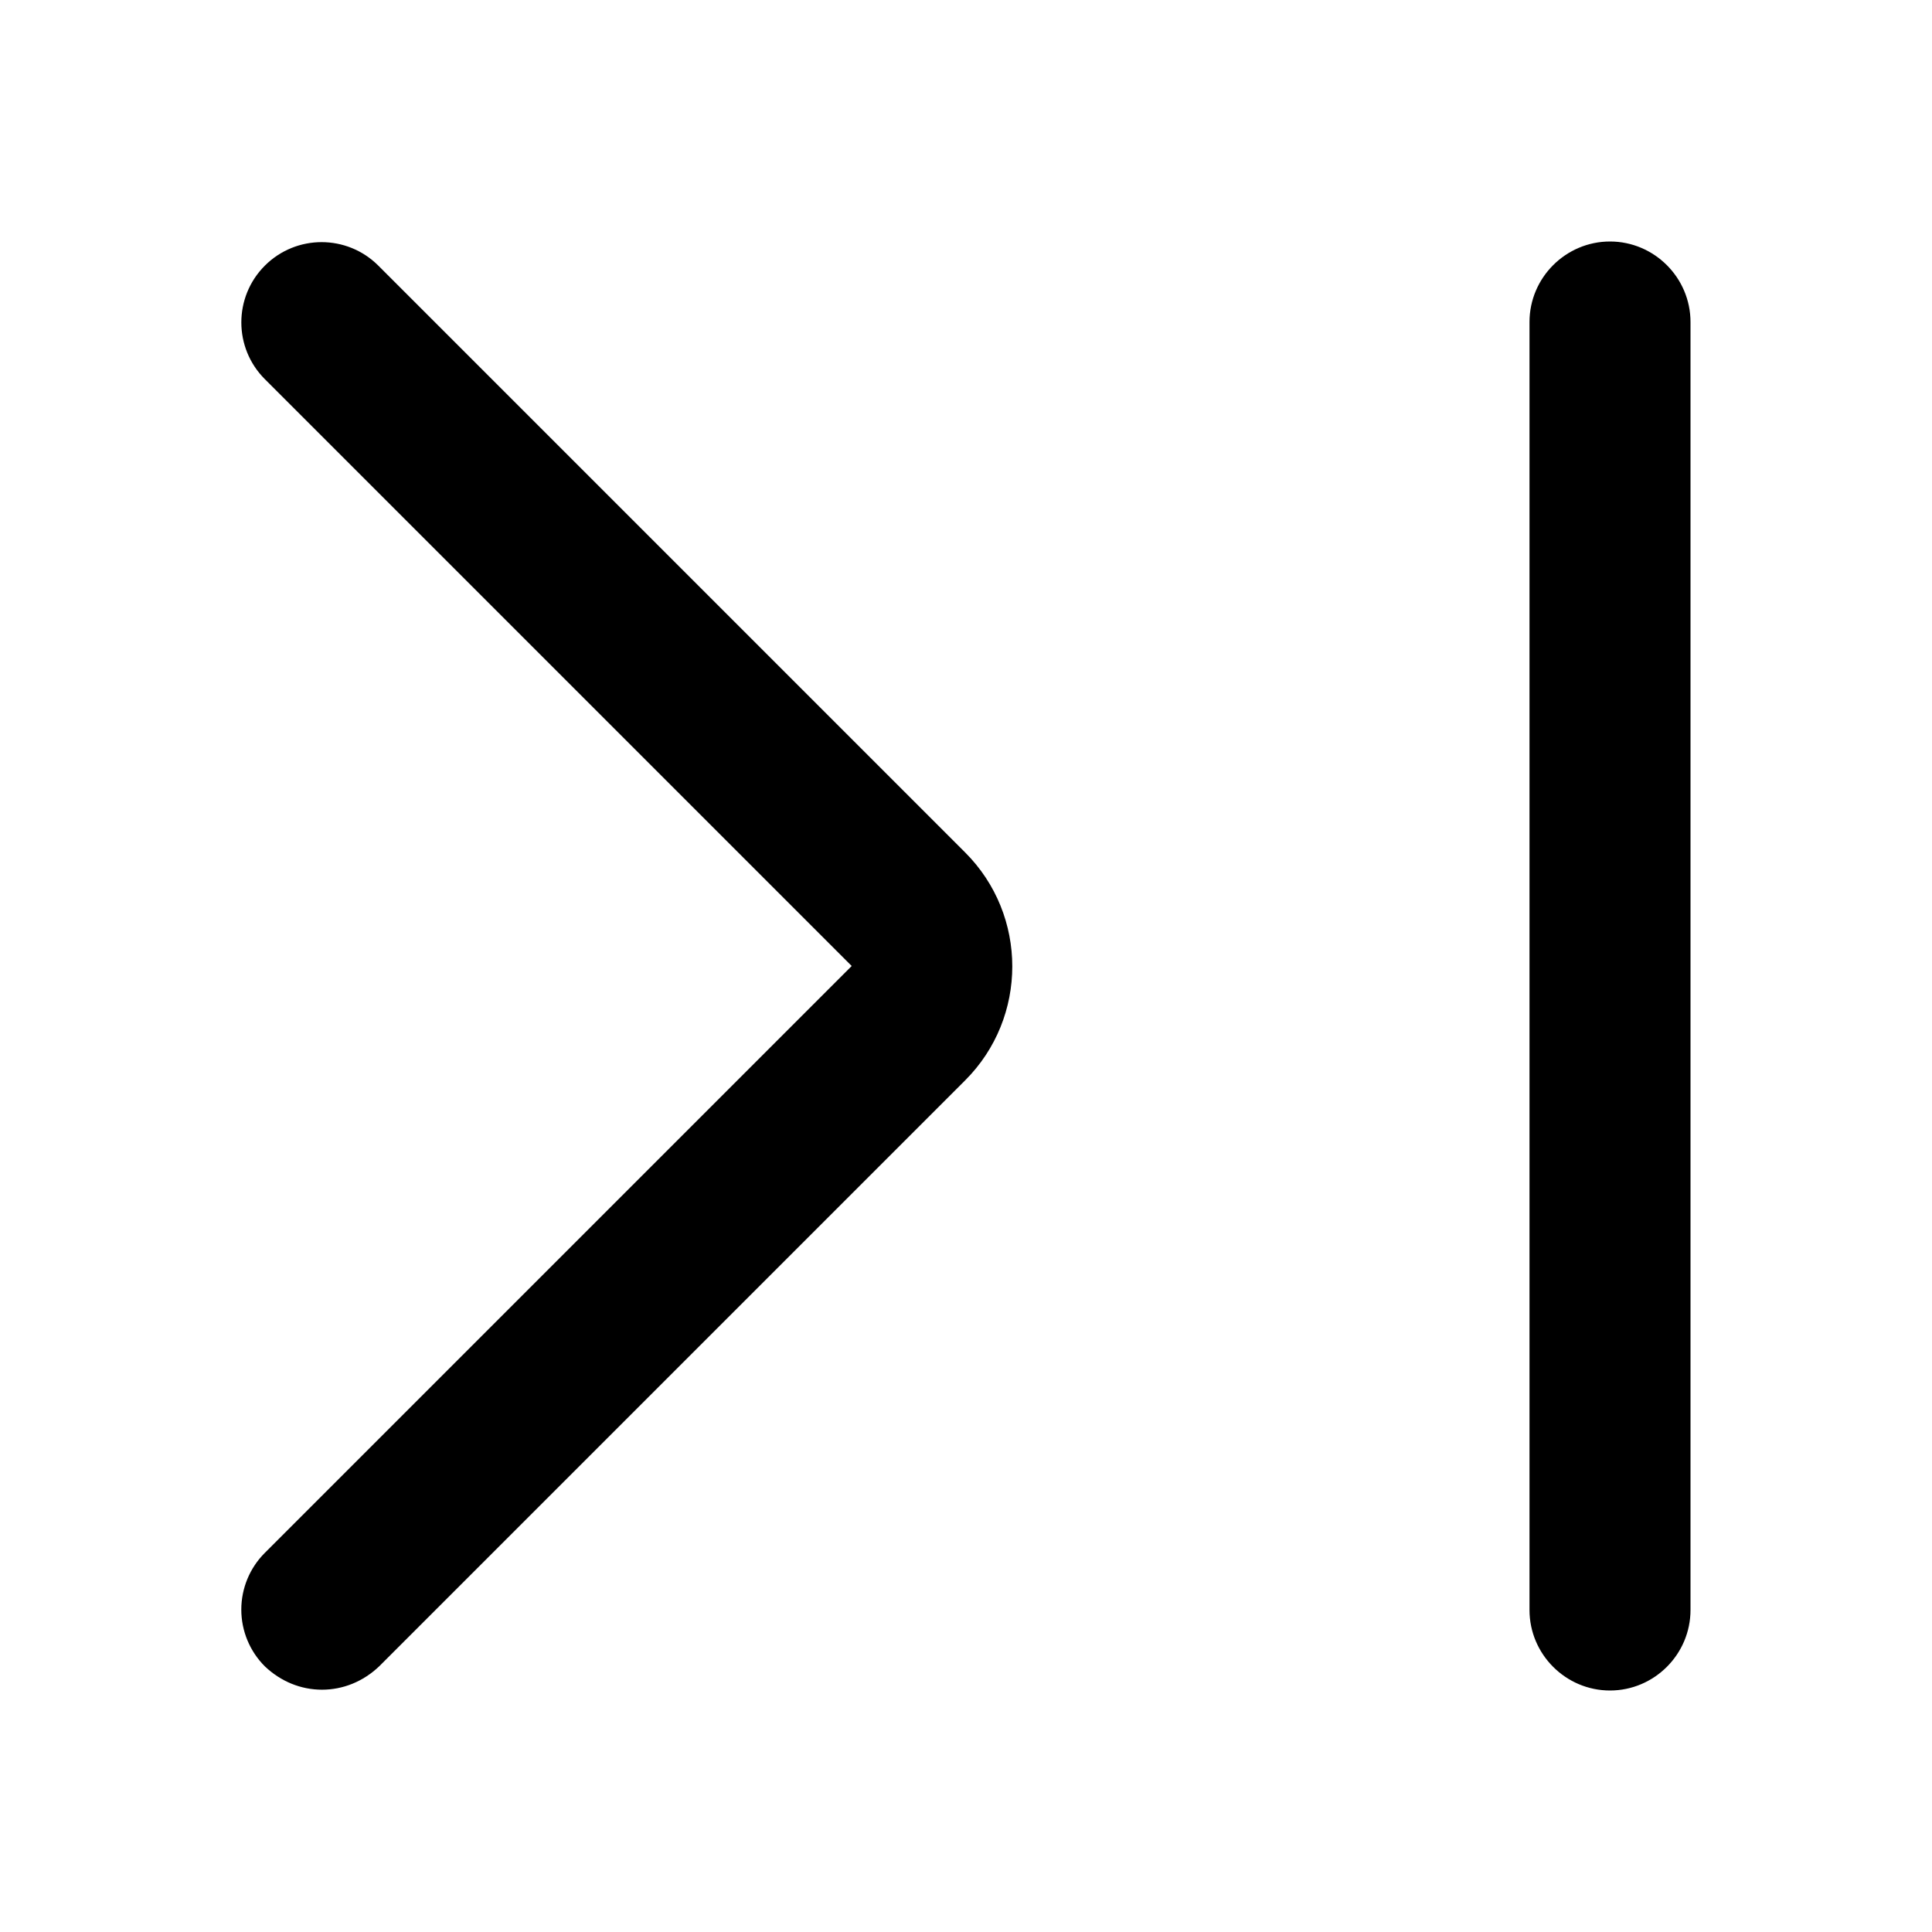
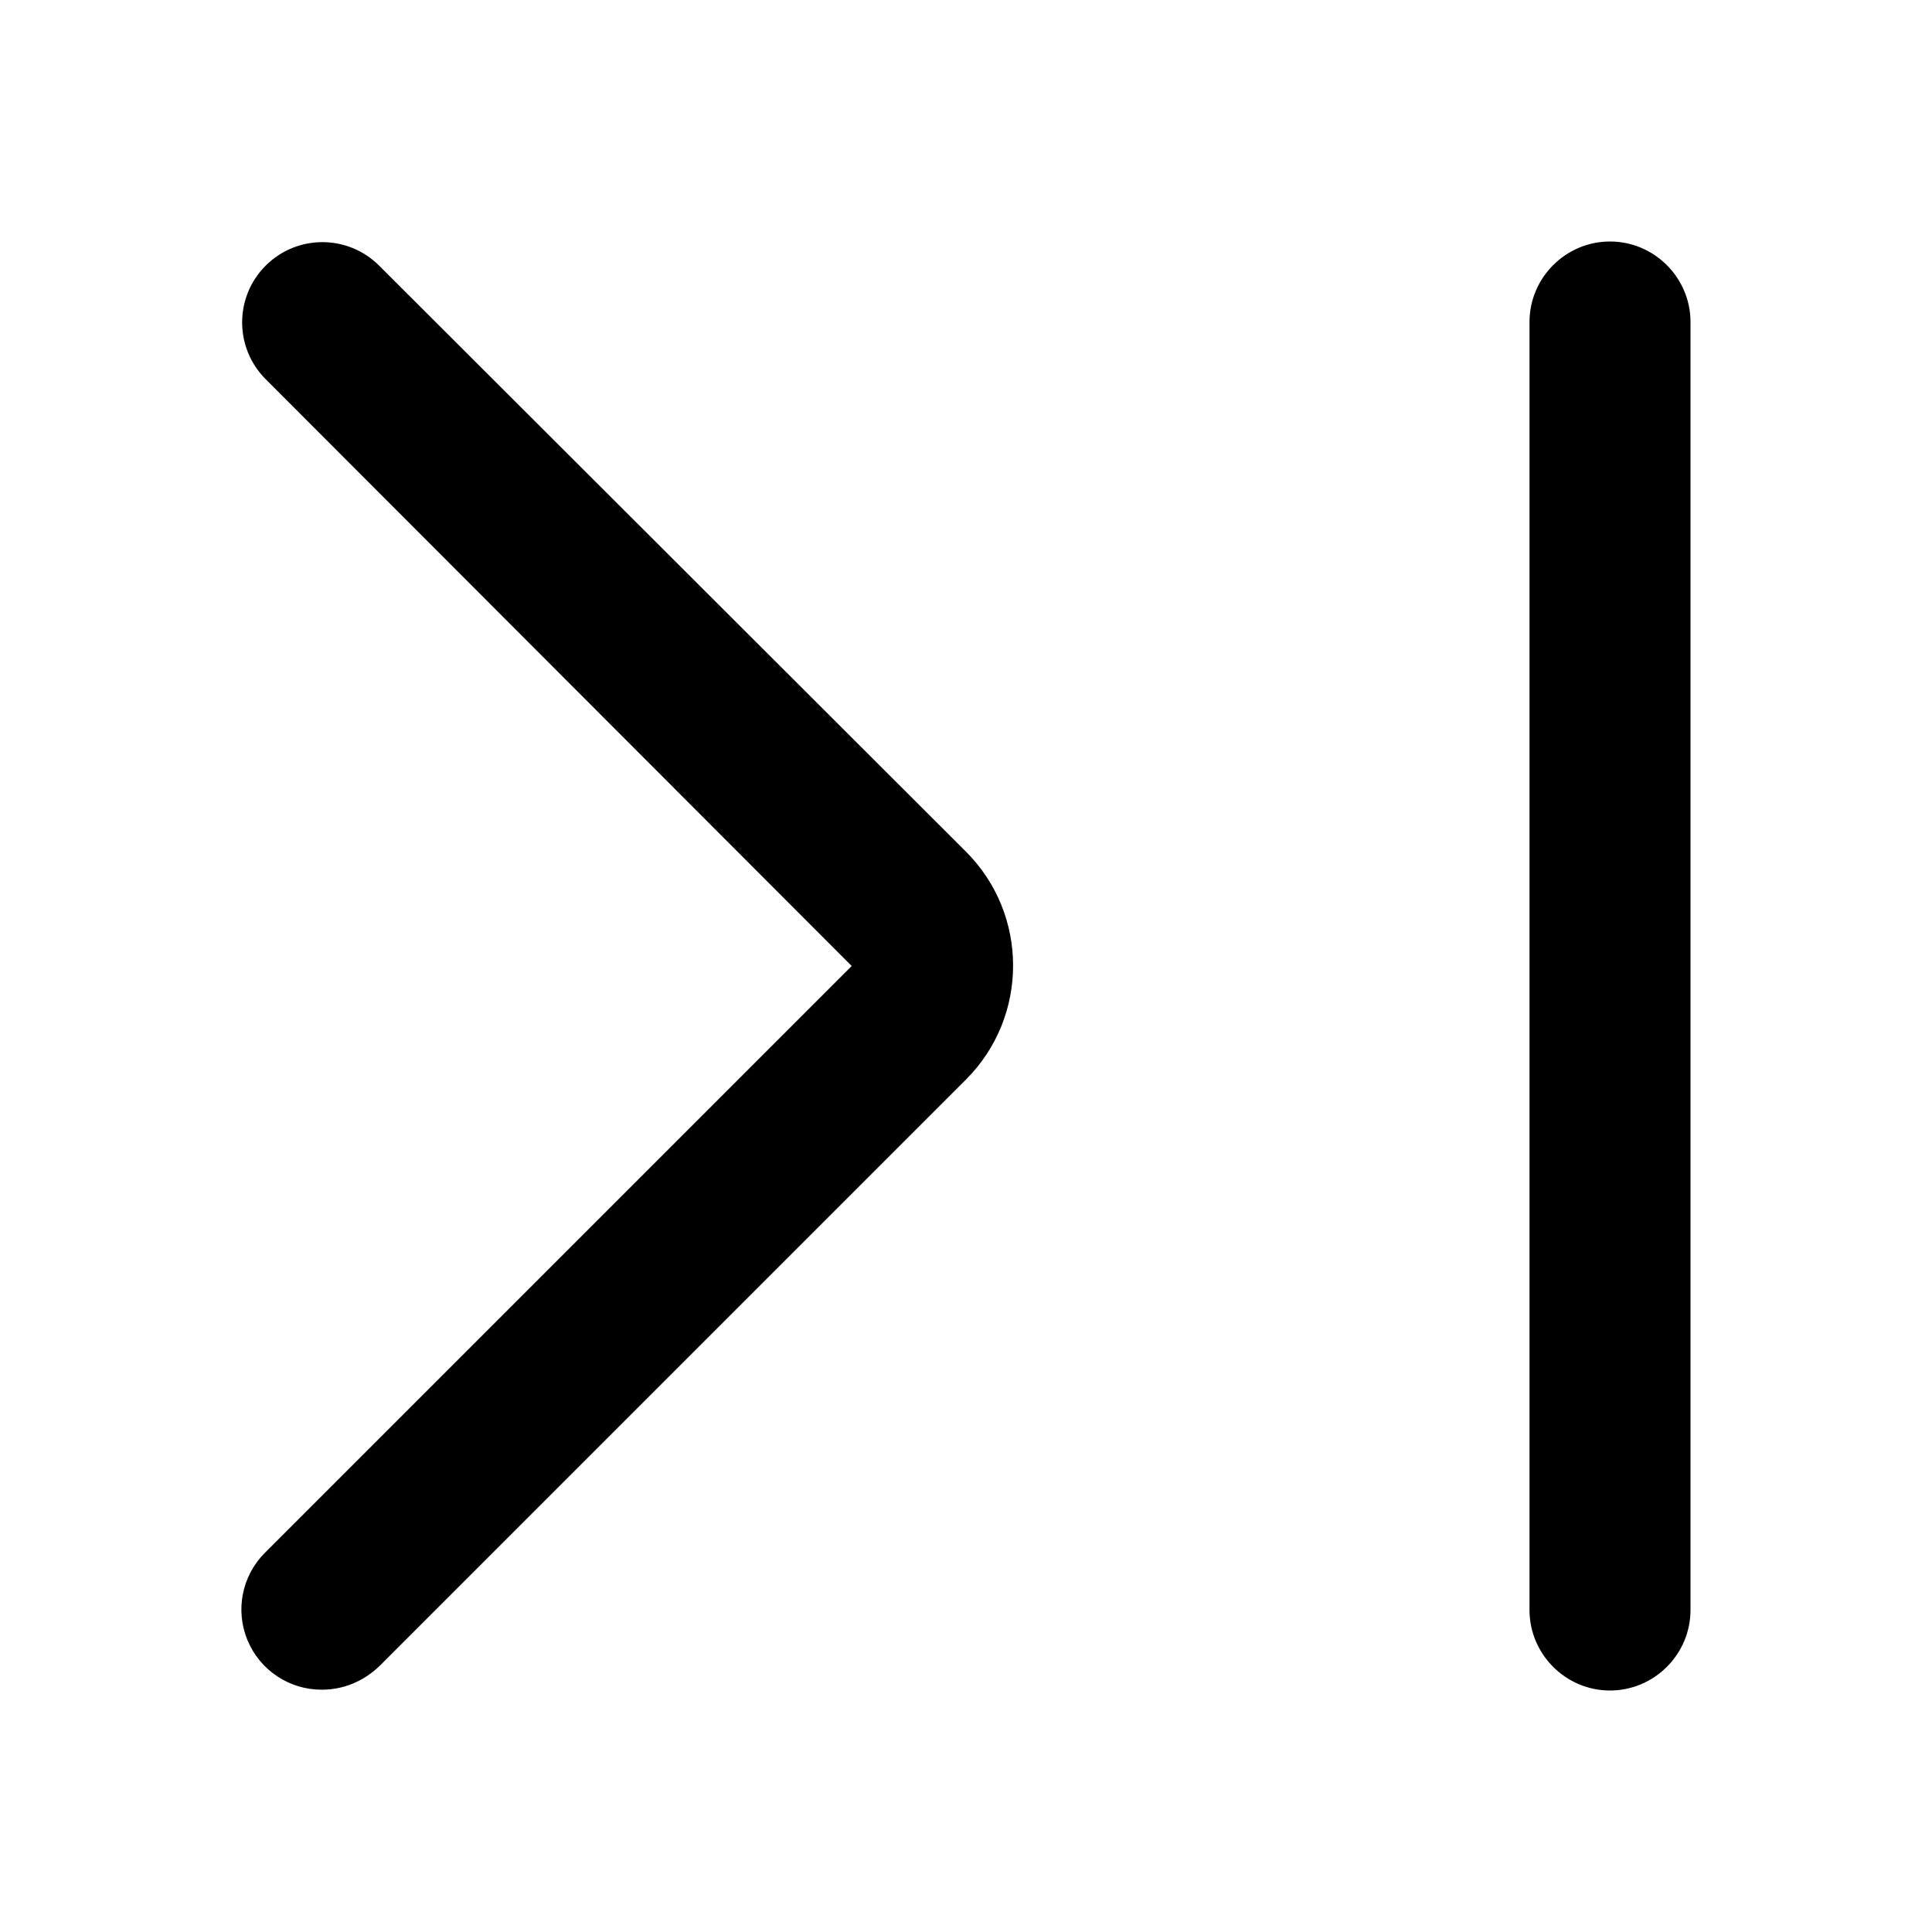
<svg xmlns="http://www.w3.org/2000/svg" width="24" height="24" viewBox="0 0 24 24" fill="currentColor">
-   <path fill-rule="evenodd" clip-rule="evenodd" d="M19 20c0 .55.45 1 1 1s1-.45 1-1V4c0-.55-.45-1-1-1s-1 .45-1 1v16zm-15.71.7c.2.19.45.29.71.29.26 0 .51-.1.71-.29l7.28-7.28c.78-.78.78-2.05 0-2.83L4.7 3.3a.996.996 0 10-1.41 1.41L10.58 12l-7.29 7.29a.996.996 0 000 1.41z" />
+   <path d="M20 21c-.55 0-1-.45-1-1V4c0-.55.45-1 1-1s1 .45 1 1v16c0 .55-.45 1-1 1zm-15.29-.3L12 13.41c.78-.78.78-2.05 0-2.83L4.71 3.3A.996.996 0 103.3 4.71L10.58 12l-7.29 7.29a.996.996 0 00.71 1.7c.26 0 .51-.1.71-.29z" />
</svg>
